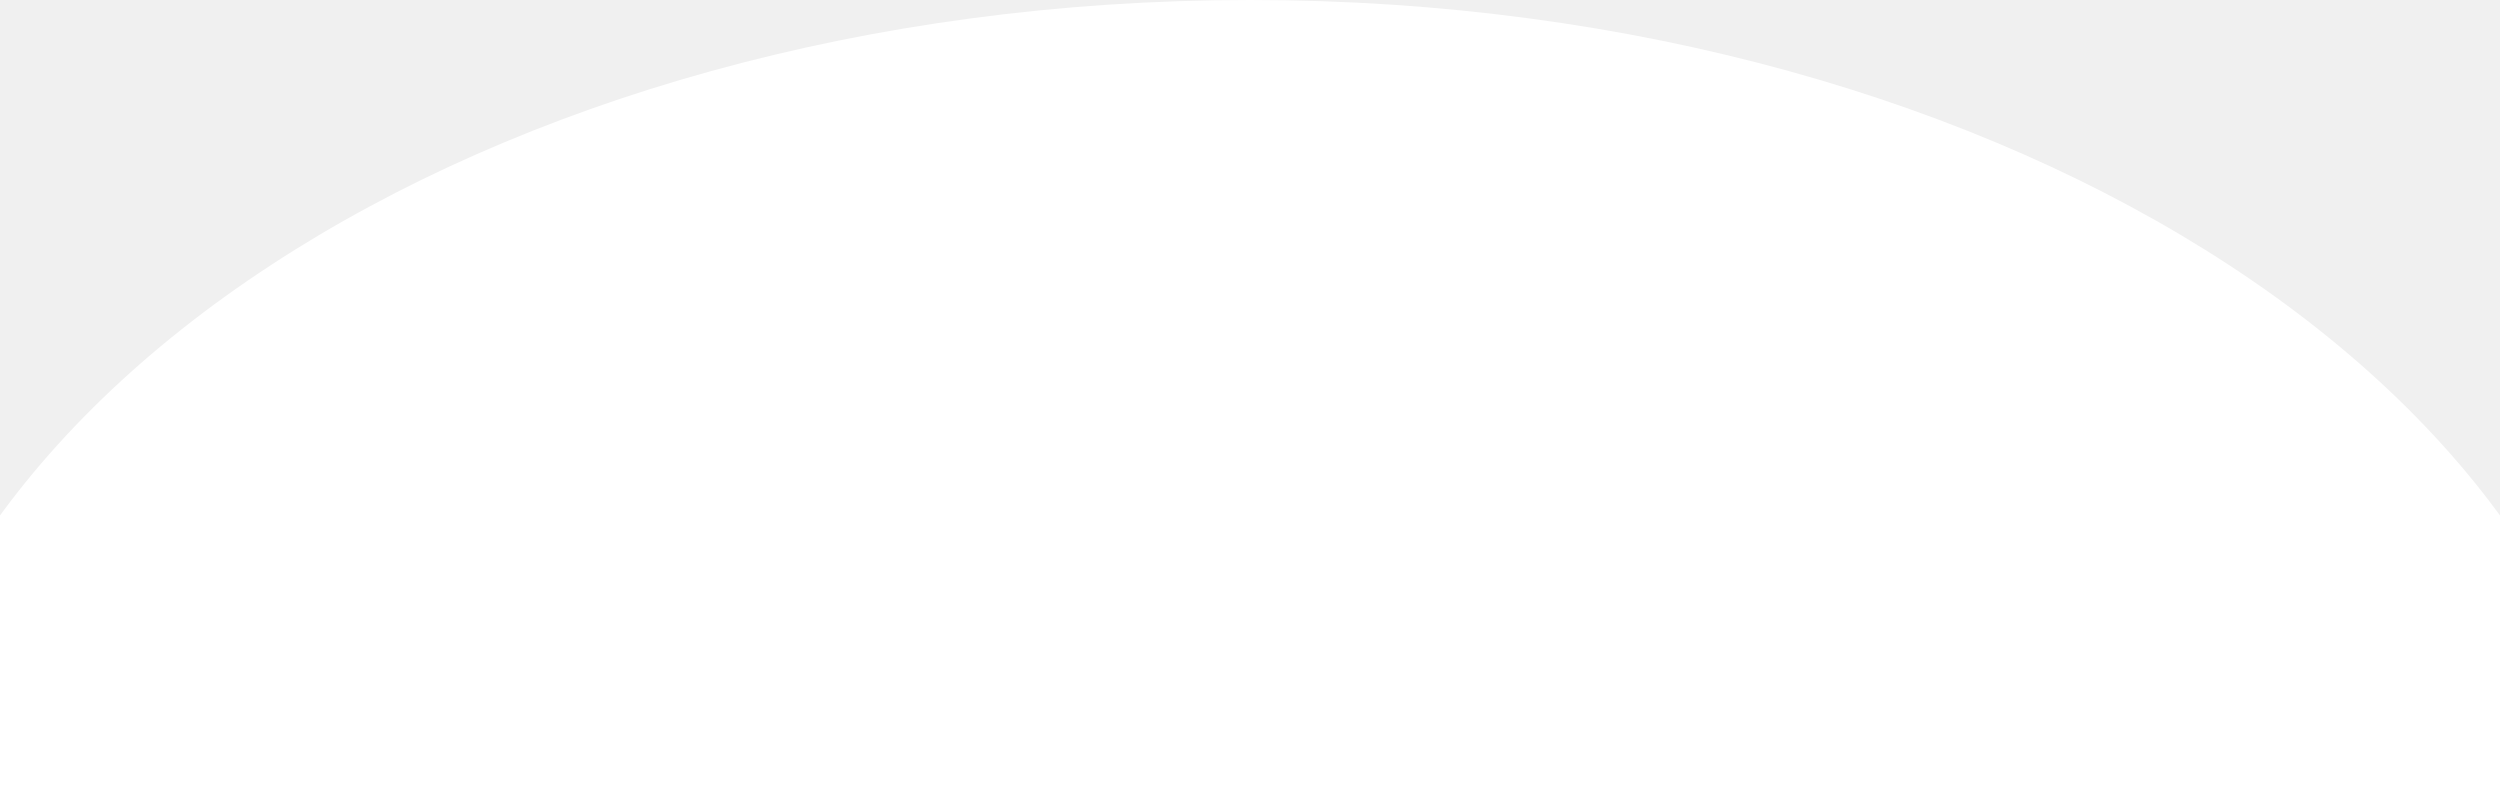
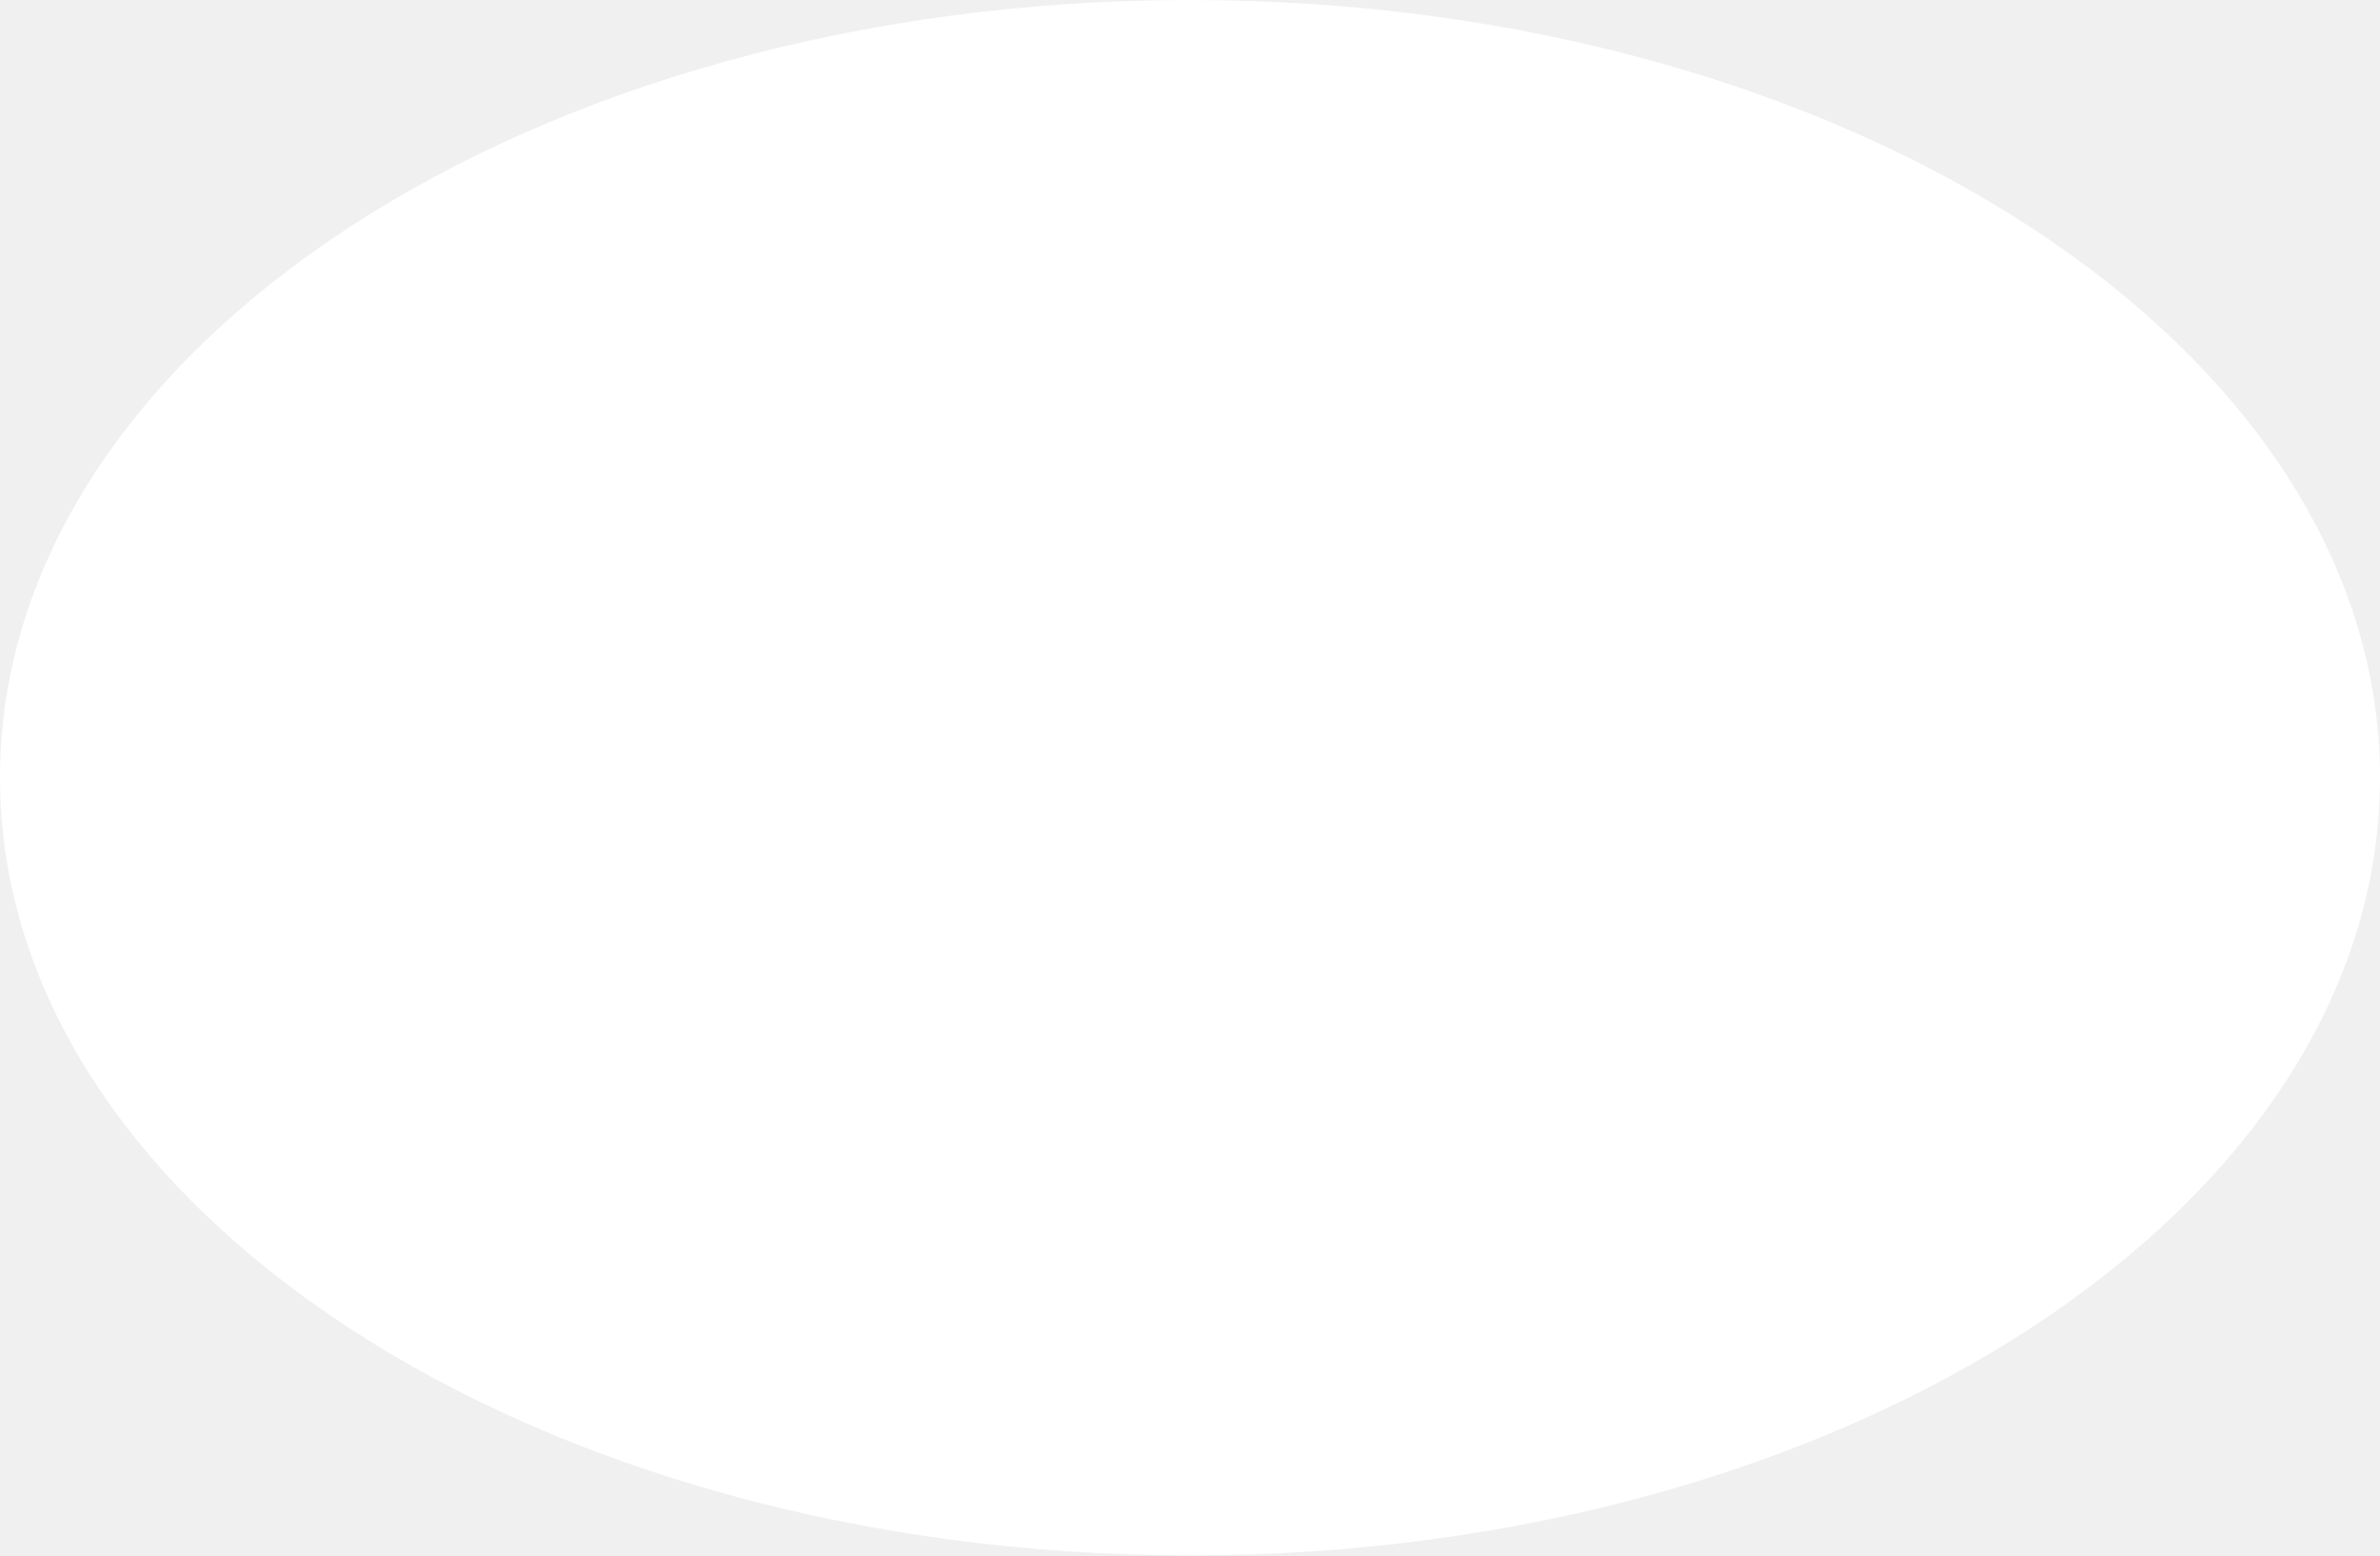
- <svg xmlns="http://www.w3.org/2000/svg" width="1920" height="620" viewBox="0 0 1920 620" fill="none">
-   <ellipse cx="960" cy="694.5" rx="694.5" ry="1063" transform="rotate(90 960 694.5)" fill="white" />
+ <svg xmlns="http://www.w3.org/2000/svg" width="2126" height="1389" viewBox="0 0 2126 1389" fill="none">
+   <ellipse cx="1063" cy="694.5" rx="694.5" ry="1063" transform="rotate(90 1063 694.5)" fill="white" />
</svg>
